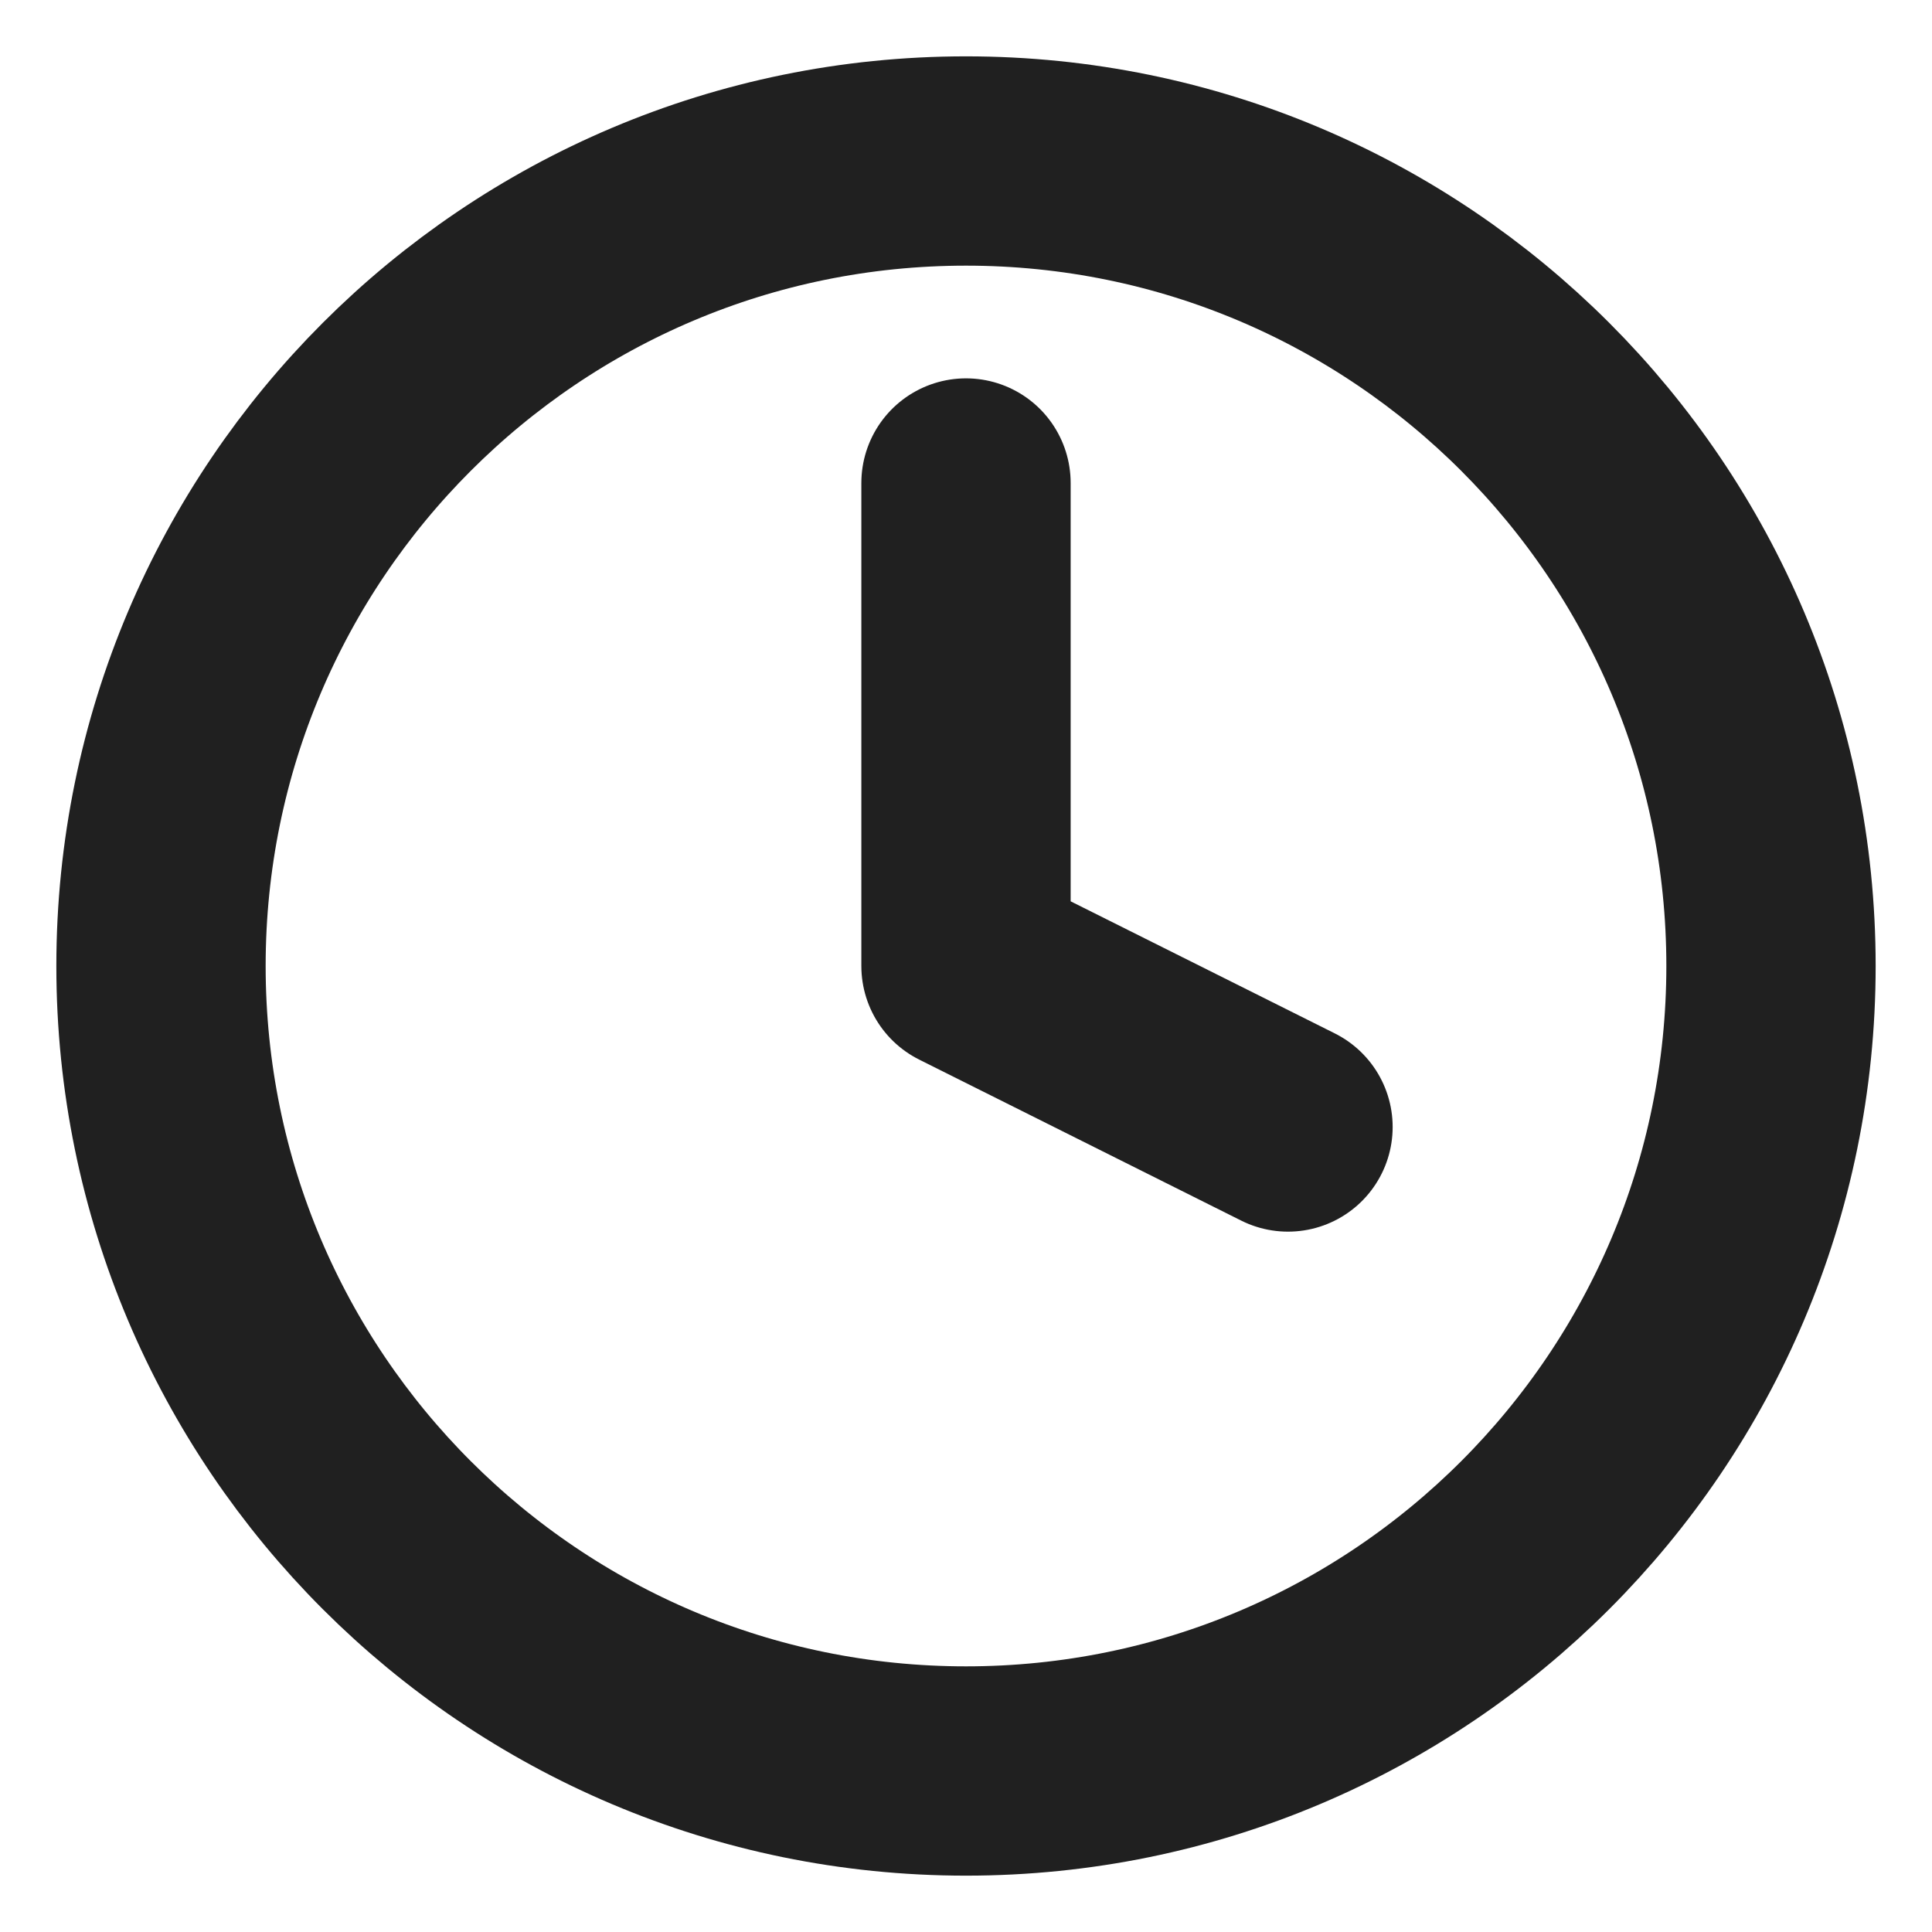
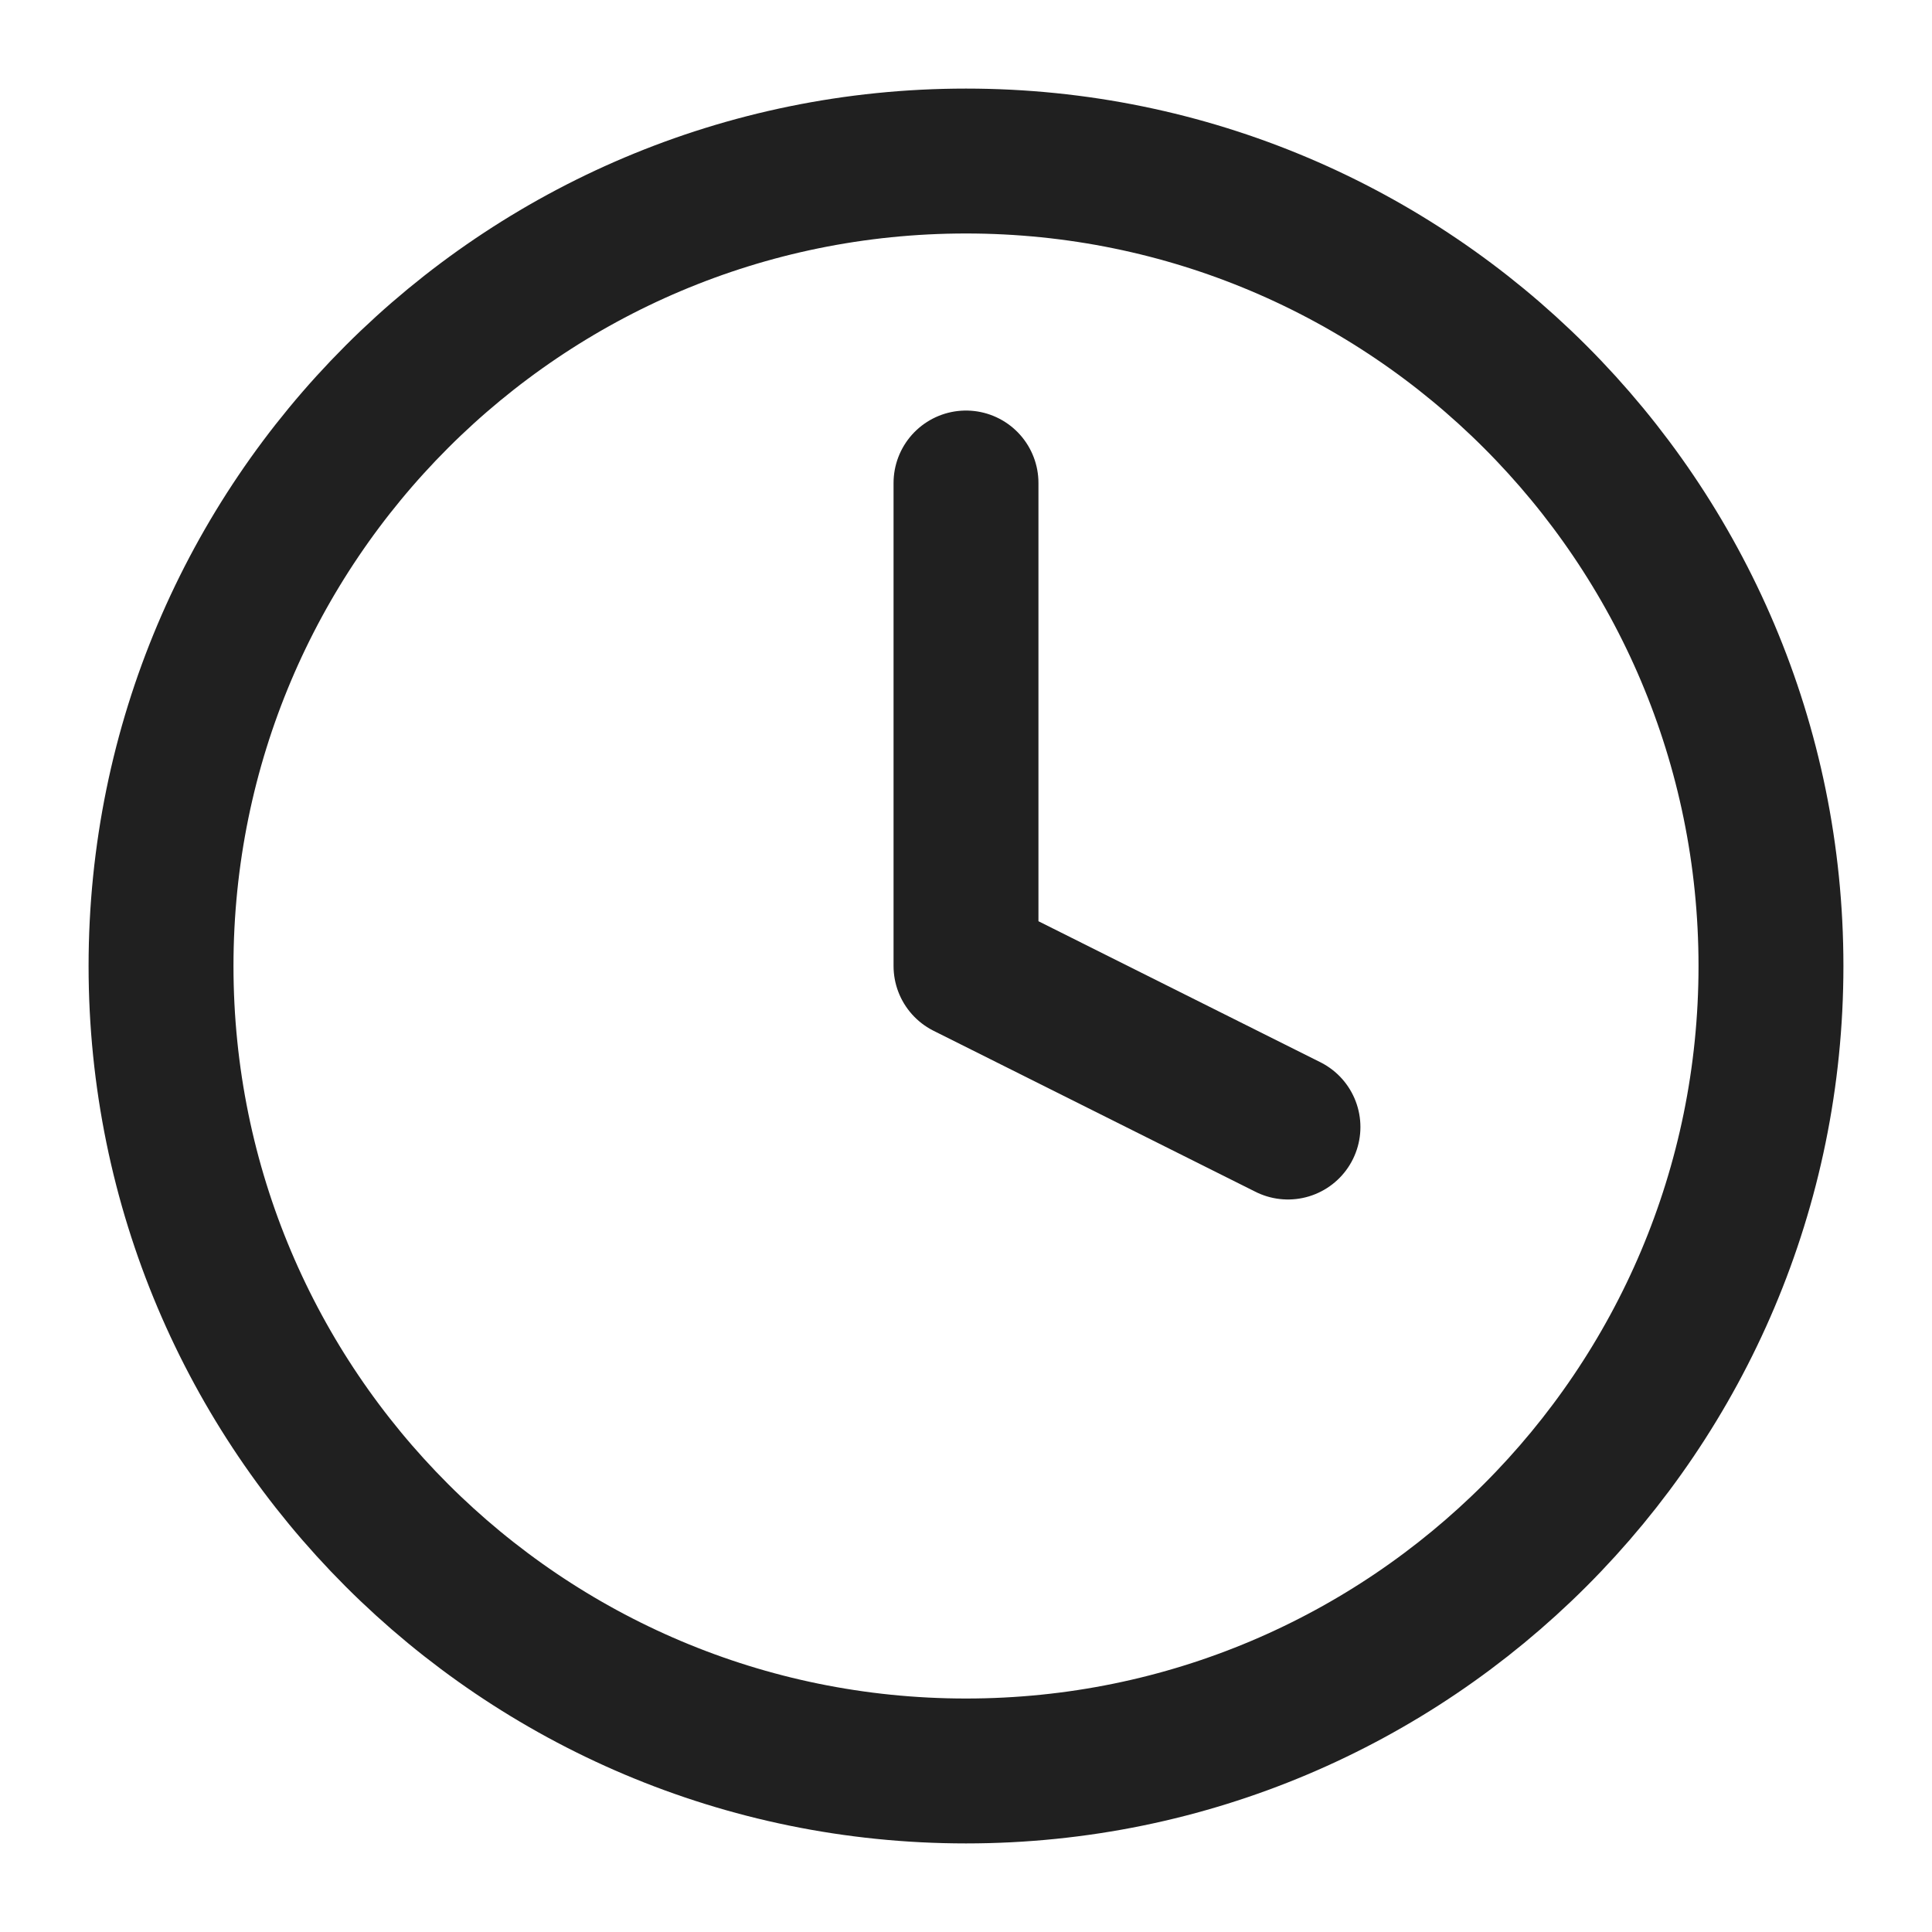
- <svg xmlns="http://www.w3.org/2000/svg" width="12" height="12" viewBox="0 0 12 12" fill="none">
-   <path d="M-928 -92C-928 -96.418 -924.418 -100 -920 -100H144C148.418 -100 152 -96.418 152 -92V1562C152 1566.42 148.418 1570 144 1570H-920C-924.418 1570 -928 1566.42 -928 1562V-92Z" fill="white" />
-   <path d="M-920 -100V-99H144V-100V-101H-920V-100ZM152 -92H151V1562H152H153V-92H152ZM144 1570V1569H-920V1570V1571H144V1570ZM-928 1562H-927V-92H-928H-929V1562H-928ZM-920 1570V1569C-923.866 1569 -927 1565.87 -927 1562H-928H-929C-929 1566.97 -924.971 1571 -920 1571V1570ZM152 1562H151C151 1565.87 147.866 1569 144 1569V1570V1571C148.971 1571 153 1566.97 153 1562H152ZM144 -100V-99C147.866 -99 151 -95.866 151 -92H152H153C153 -96.971 148.971 -101 144 -101V-100ZM-920 -100V-101C-924.971 -101 -929 -96.971 -929 -92H-928H-927C-927 -95.866 -923.866 -99 -920 -99V-100Z" fill="#F1F1F1" />
-   <path d="M6 3V6L8 7M11 6C11 8.761 8.761 11 6 11C3.239 11 1 8.761 1 6C1 3.239 3.239 1 6 1C8.761 1 11 3.239 11 6Z" stroke="#202020" stroke-width="1.3" stroke-linecap="round" stroke-linejoin="round" />
+ <svg xmlns="http://www.w3.org/2000/svg" width="20" height="20" viewBox="0 0 20 20" fill="none">
+   <path d="M-900 -192C-900 -196.418 -896.418 -200 -892 -200H212C216.418 -200 220 -196.418 220 -192V1498C220 1502.42 216.418 1506 212 1506H-892C-896.418 1506 -900 1502.42 -900 1498V-192Z" fill="white" />
+   <path d="M-892 -200V-199H212V-200V-201H-892V-200ZM220 -192H219V1498H220H221V-192H220ZM212 1506V1505H-892V1506V1507H212V1506ZM-900 1498H-899V-192H-900H-901V1498H-900ZM-892 1506V1505C-895.866 1505 -899 1501.87 -899 1498H-900H-901C-901 1502.97 -896.971 1507 -892 1507V1506ZM220 1498H219C219 1501.87 215.866 1505 212 1505V1506V1507C216.971 1507 221 1502.97 221 1498H220ZM212 -200V-199C215.866 -199 219 -195.866 219 -192H220H221C221 -196.971 216.971 -201 212 -201V-200ZM-892 -200V-201C-896.971 -201 -901 -196.971 -901 -192H-900H-899C-899 -195.866 -895.866 -199 -892 -199V-200Z" fill="#F1F1F1" />
+   <path d="M10 5V10L13.333 11.667M18.333 10C18.333 14.602 14.602 18.333 10 18.333C5.397 18.333 1.667 14.602 1.667 10C1.667 5.398 5.397 1.667 10 1.667C14.602 1.667 18.333 5.398 18.333 10Z" stroke="#202020" stroke-width="1.5" stroke-linecap="round" stroke-linejoin="round" />
  <defs>
    <clipPath id="clip0_7809_18809">
-       <rect width="12" height="12" fill="white" />
+       <rect width="20" height="20" fill="white" />
    </clipPath>
  </defs>
</svg>
